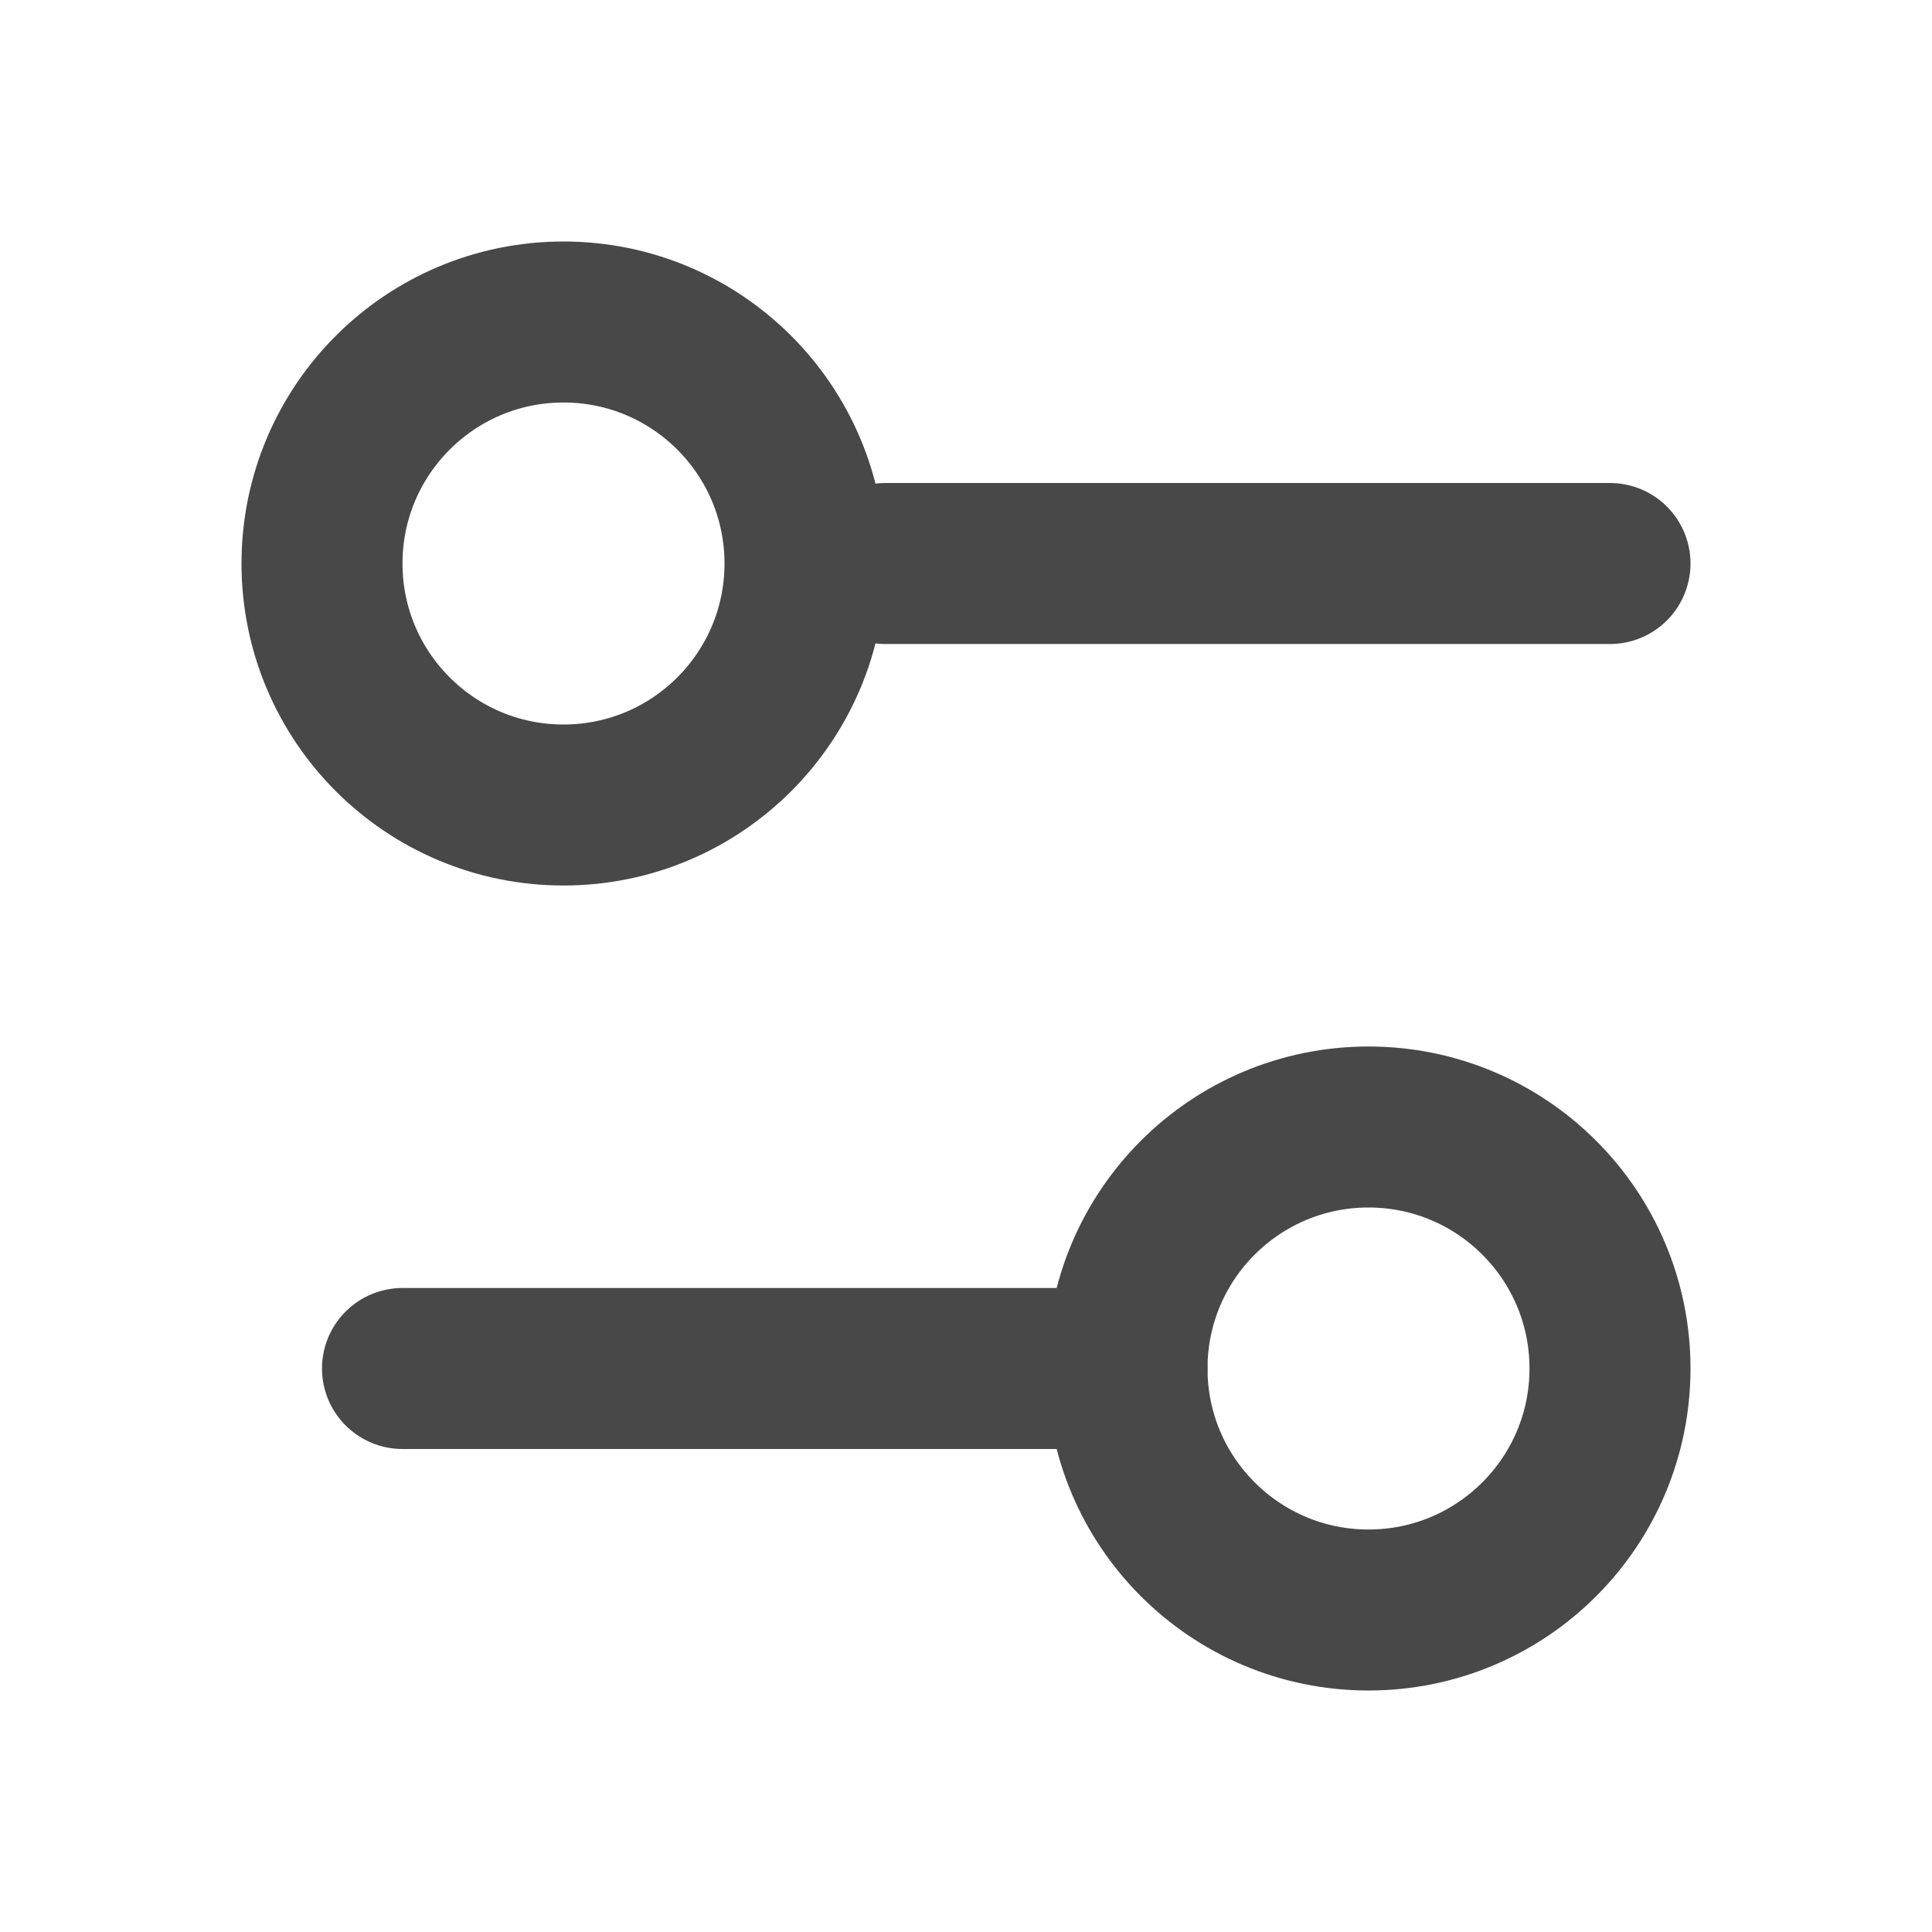
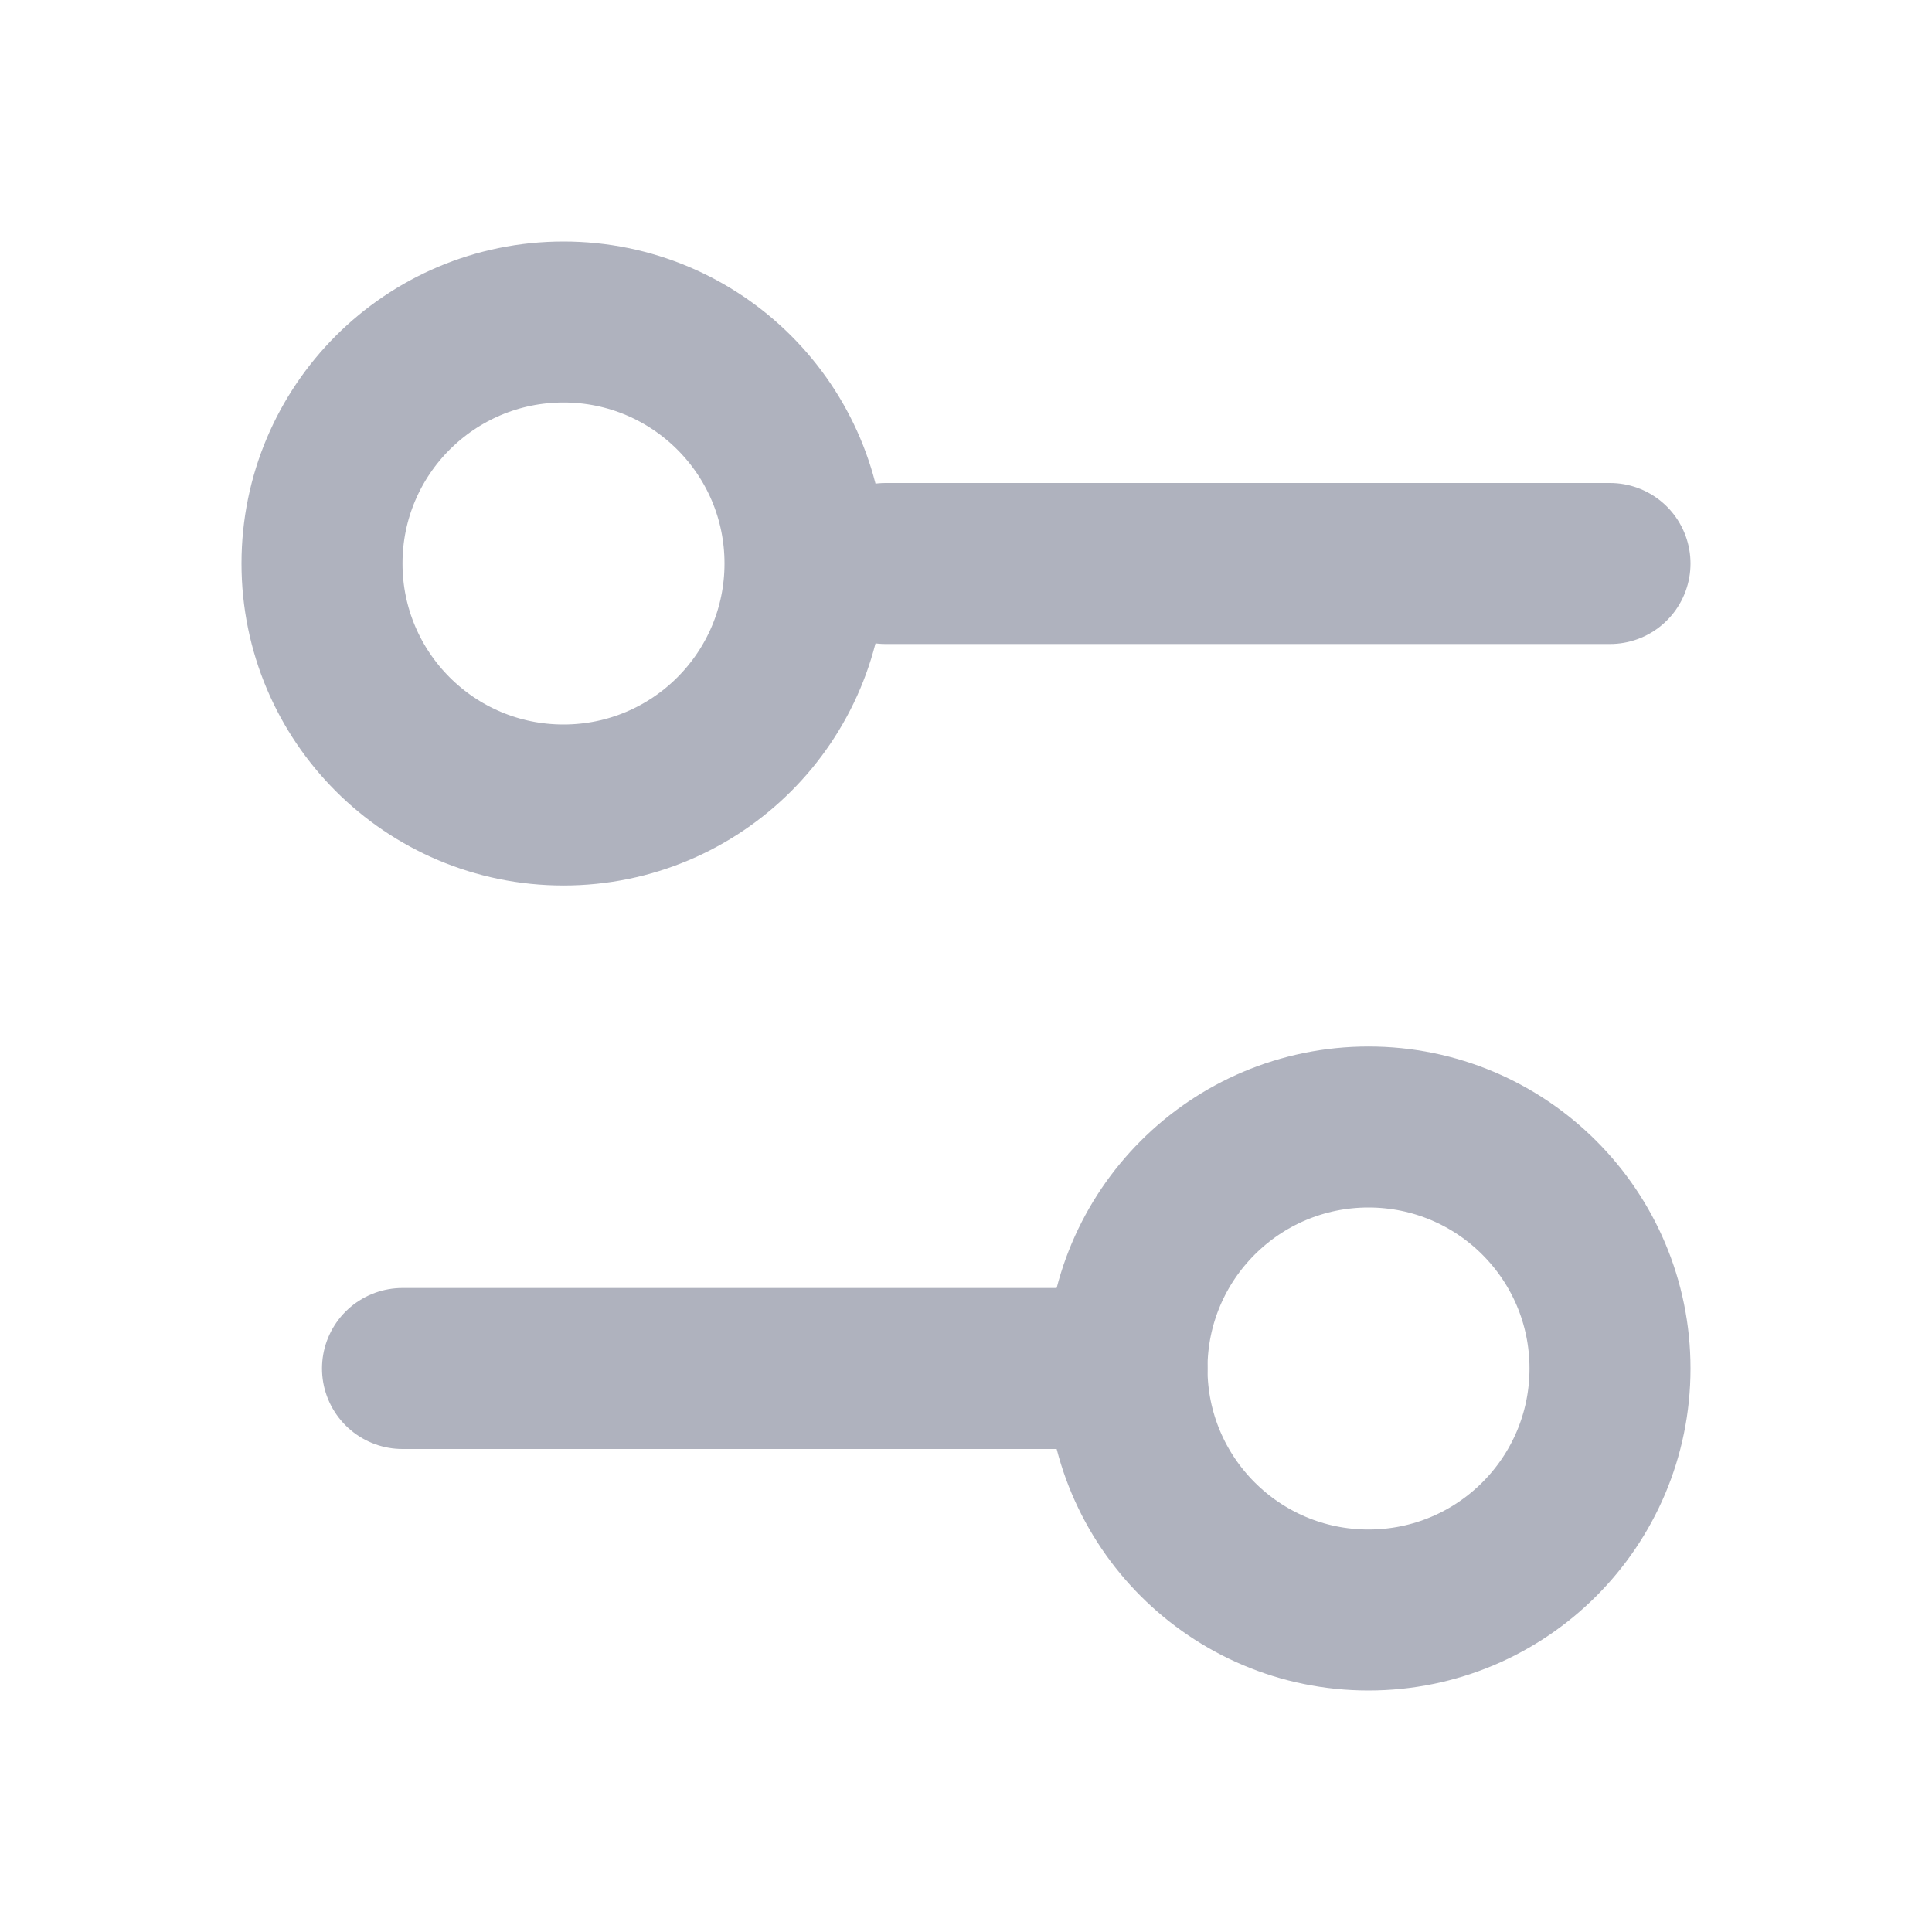
<svg xmlns="http://www.w3.org/2000/svg" width="24" height="24" viewBox="0 0 24 24" fill="none">
-   <path d="M20 7H11" stroke="#484848" stroke-width="2" stroke-linecap="round" stroke-linejoin="round" />
-   <path d="M14 17H5" stroke="#484848" stroke-width="2" stroke-linecap="round" stroke-linejoin="round" />
-   <path d="M17 20C18.657 20 20 18.657 20 17C20 15.343 18.657 14 17 14C15.343 14 14 15.343 14 17C14 18.657 15.343 20 17 20Z" stroke="#484848" stroke-width="2" stroke-linecap="round" stroke-linejoin="round" />
-   <path d="M7 10C8.657 10 10 8.657 10 7C10 5.343 8.657 4 7 4C5.343 4 4 5.343 4 7C4 8.657 5.343 10 7 10Z" stroke="#484848" stroke-width="2" stroke-linecap="round" stroke-linejoin="round" />
+   <path d="M20 7H11" stroke="#AFB2BE" stroke-width="2" stroke-linecap="round" stroke-linejoin="round" />
+   <path d="M14 17H5" stroke="#AFB2BE" stroke-width="2" stroke-linecap="round" stroke-linejoin="round" />
+   <path d="M17 20C18.657 20 20 18.657 20 17C20 15.343 18.657 14 17 14C15.343 14 14 15.343 14 17C14 18.657 15.343 20 17 20Z" stroke="#AFB2BE" stroke-width="2" stroke-linecap="round" stroke-linejoin="round" />
+   <path d="M7 10C8.657 10 10 8.657 10 7C10 5.343 8.657 4 7 4C5.343 4 4 5.343 4 7C4 8.657 5.343 10 7 10Z" stroke="#AFB2BE" stroke-width="2" stroke-linecap="round" stroke-linejoin="round" />
</svg>
